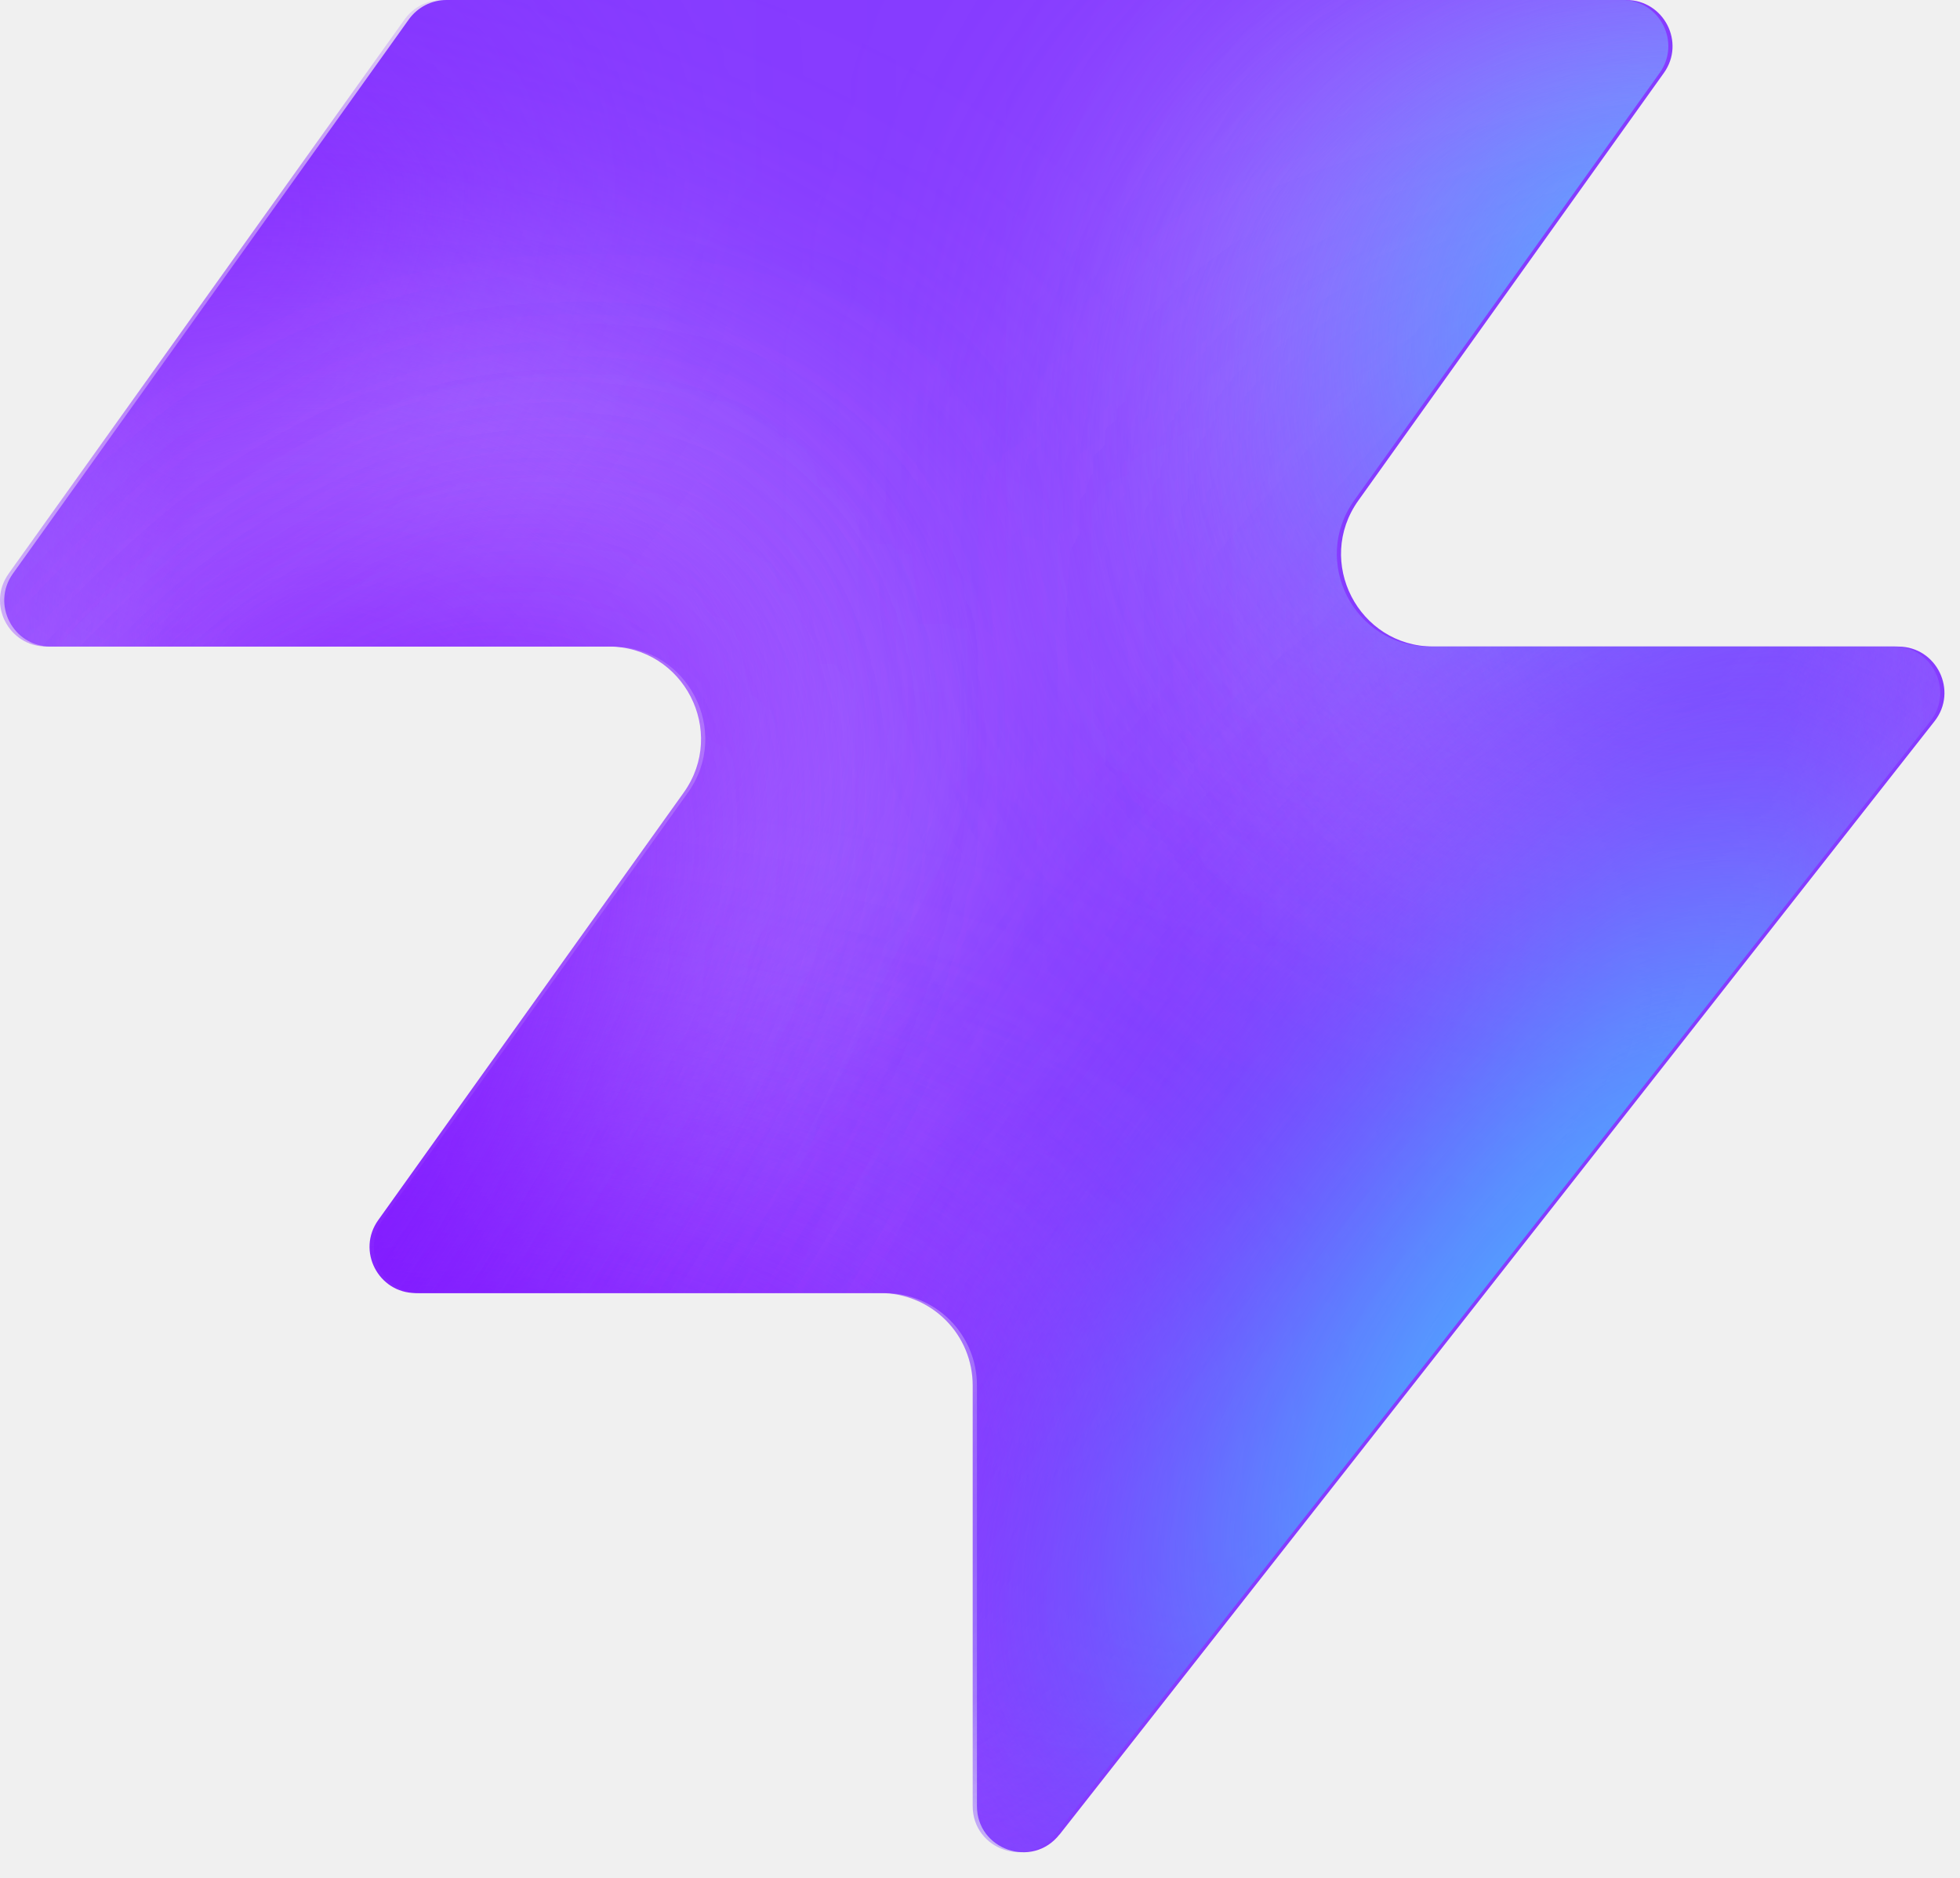
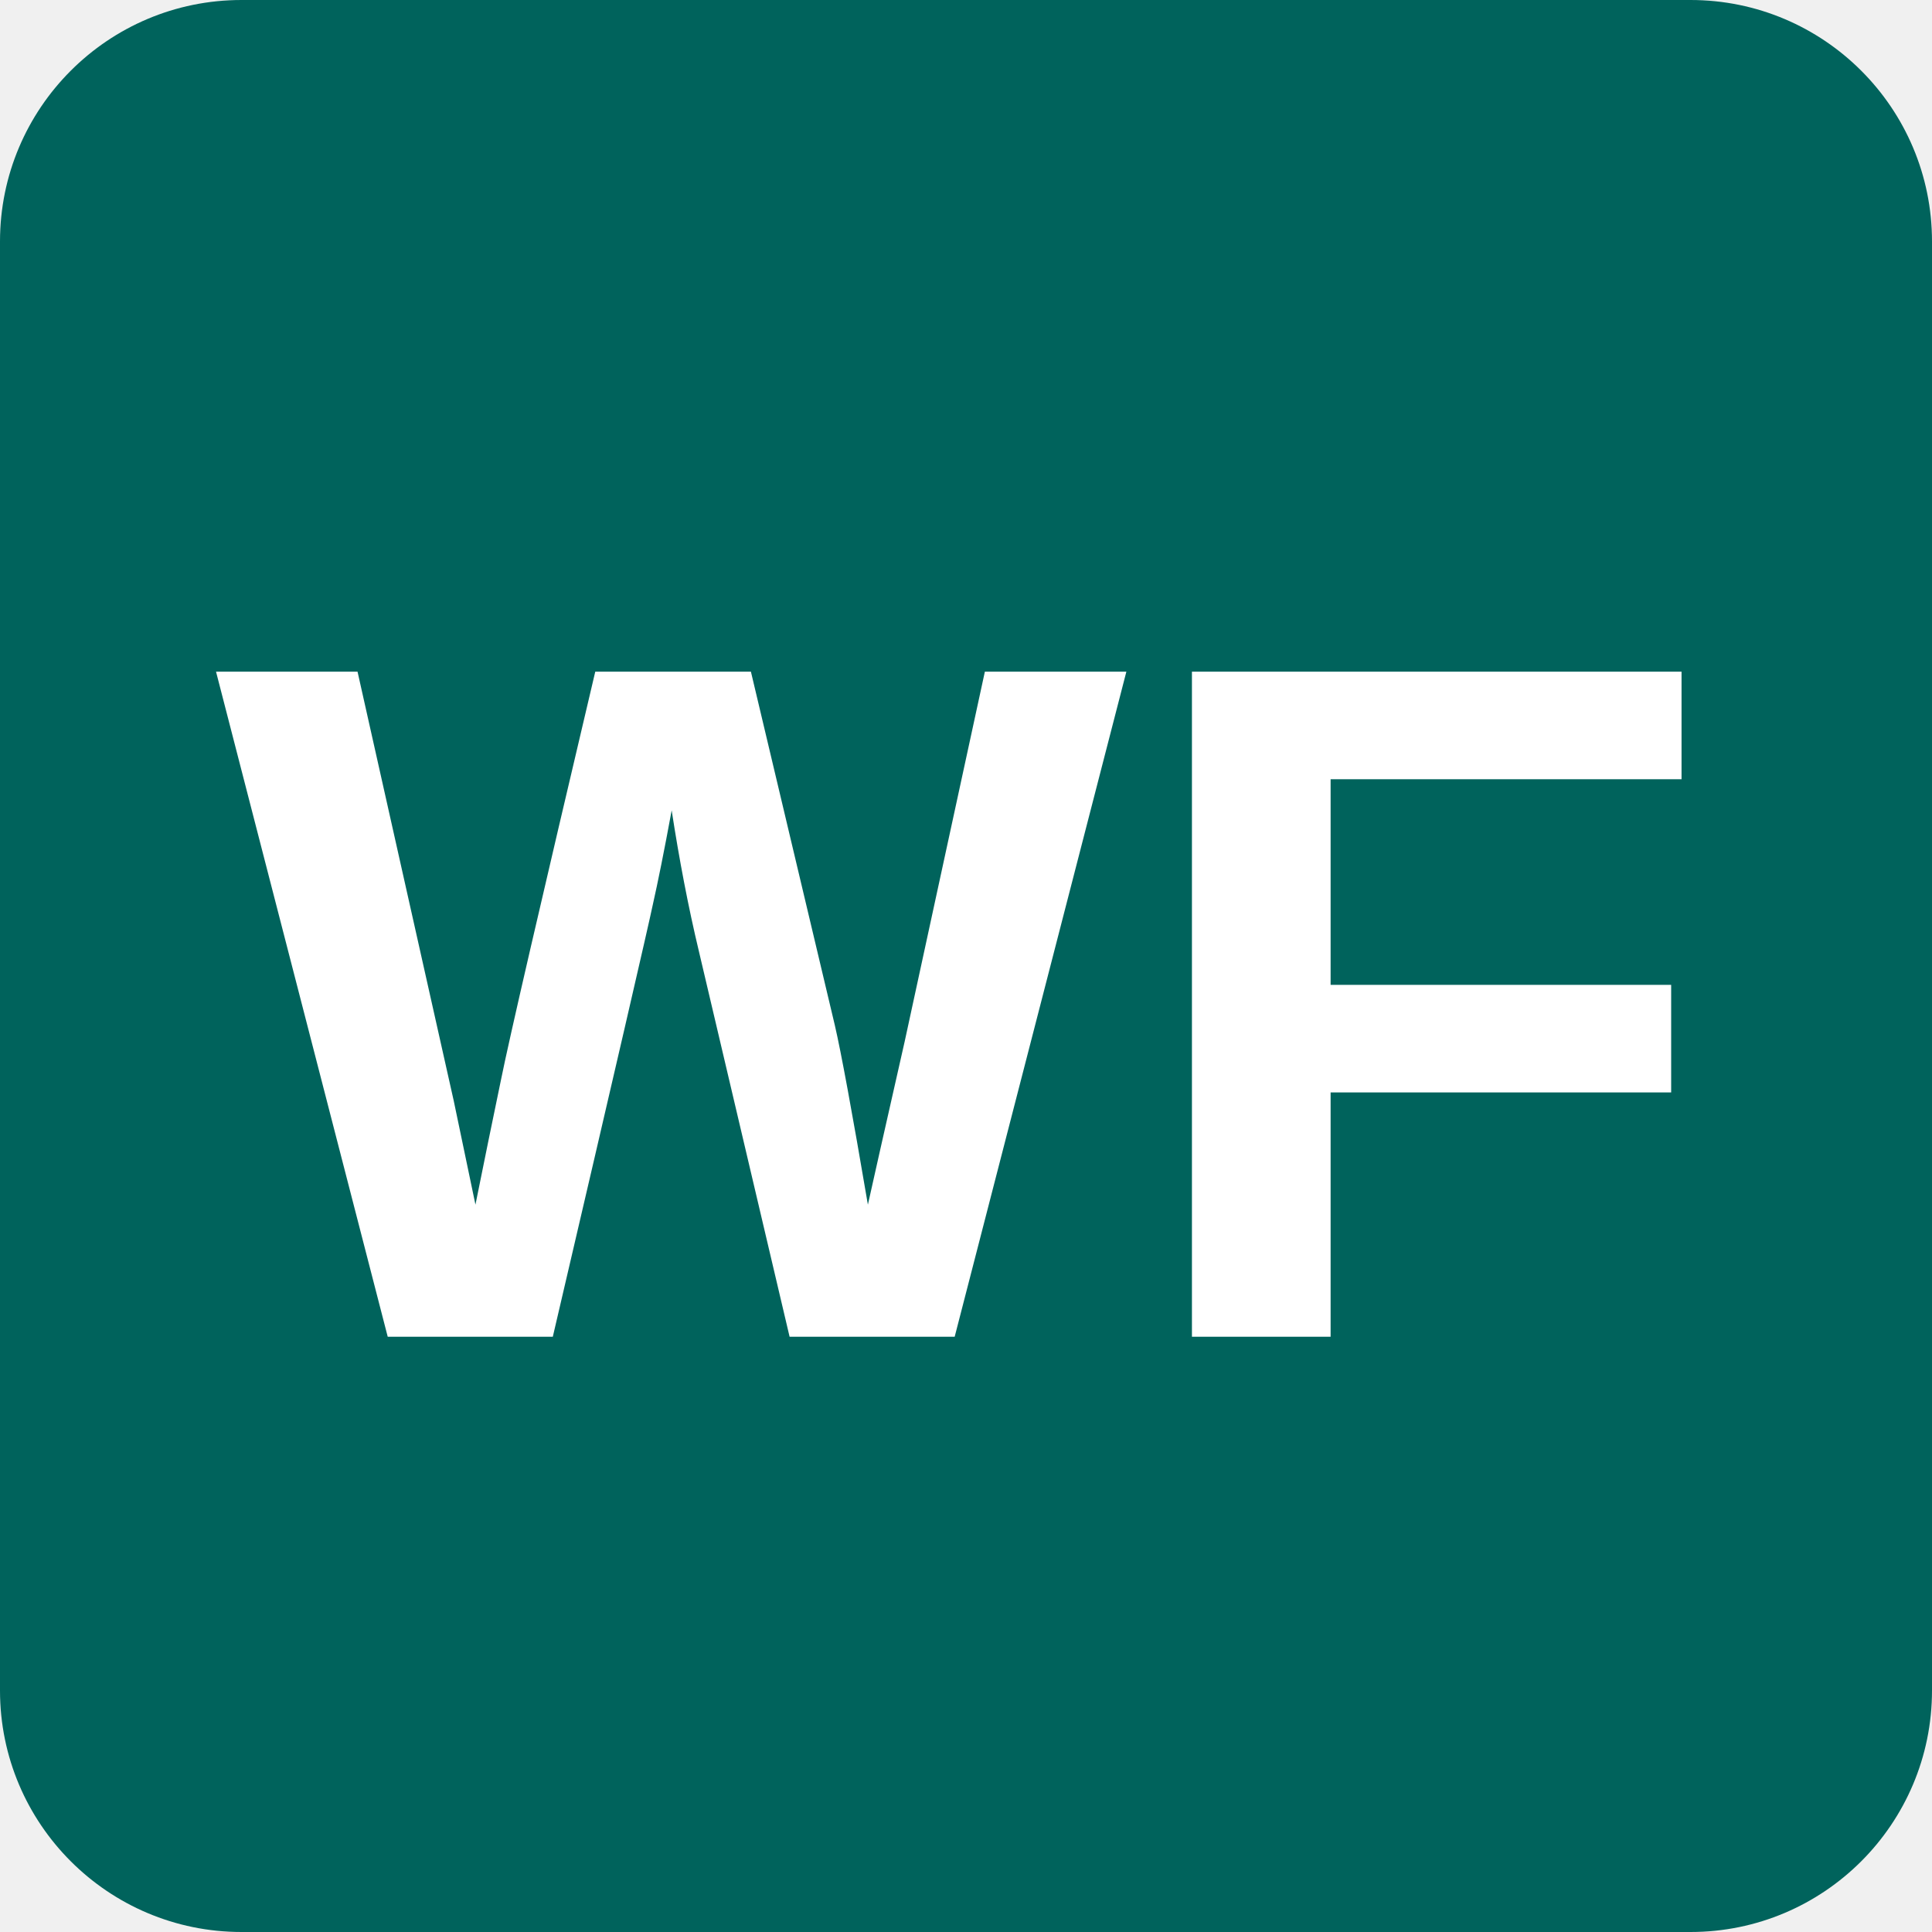
- <svg xmlns="http://www.w3.org/2000/svg" width="48" height="46" fill="none" viewBox="0 0 48 46">
-   <path fill="#863bff" d="M25.946 44.938c-.664.845-2.021.375-2.021-.698V33.937a2.26 2.26 0 0 0-2.262-2.262H10.287c-.92 0-1.456-1.04-.92-1.788l7.48-10.471c1.07-1.497 0-3.578-1.842-3.578H1.237c-.92 0-1.456-1.04-.92-1.788L10.013.474c.214-.297.556-.474.92-.474h28.894c.92 0 1.456 1.04.92 1.788l-7.48 10.471c-1.07 1.498 0 3.579 1.842 3.579h11.377c.943 0 1.473 1.088.89 1.83L25.947 44.94z" style="fill:#863bff;fill:color(display-p3 .525 .23 1);fill-opacity:1" />
-   <mask id="a" width="48" height="46" x="0" y="0" maskUnits="userSpaceOnUse" style="mask-type:alpha">
-     <path fill="#000" d="M25.842 44.938c-.664.844-2.021.375-2.021-.698V33.937a2.26 2.26 0 0 0-2.262-2.262H10.183c-.92 0-1.456-1.04-.92-1.788l7.48-10.471c1.07-1.498 0-3.579-1.842-3.579H1.133c-.92 0-1.456-1.04-.92-1.787L9.91.473c.214-.297.556-.474.92-.474h28.894c.92 0 1.456 1.04.92 1.788l-7.48 10.471c-1.07 1.498 0 3.578 1.842 3.578h11.377c.943 0 1.473 1.088.89 1.832L25.843 44.94z" style="fill:#000;fill-opacity:1" />
-   </mask>
-   <g mask="url(#a)">
-     <g filter="url(#b)">
-       <ellipse cx="5.508" cy="14.704" fill="#ede6ff" rx="5.508" ry="14.704" style="fill:#ede6ff;fill:color(display-p3 .927 .903 1);fill-opacity:1" transform="matrix(.00324 1 1 -.00324 -4.47 31.516)" />
-     </g>
-     <g filter="url(#c)">
-       <ellipse cx="10.399" cy="29.851" fill="#ede6ff" rx="10.399" ry="29.851" style="fill:#ede6ff;fill:color(display-p3 .927 .903 1);fill-opacity:1" transform="matrix(.00324 1 1 -.00324 -39.328 7.883)" />
-     </g>
-     <g filter="url(#d)">
-       <ellipse cx="5.508" cy="30.487" fill="#7e14ff" rx="5.508" ry="30.487" style="fill:#7e14ff;fill:color(display-p3 .492 .077 1);fill-opacity:1" transform="rotate(89.814 -25.913 -14.639)scale(1 -1)" />
-     </g>
-     <g filter="url(#e)">
-       <ellipse cx="5.508" cy="30.599" fill="#7e14ff" rx="5.508" ry="30.599" style="fill:#7e14ff;fill:color(display-p3 .492 .077 1);fill-opacity:1" transform="rotate(89.814 -32.644 -3.334)scale(1 -1)" />
-     </g>
-     <g filter="url(#f)">
-       <ellipse cx="5.508" cy="30.599" fill="#7e14ff" rx="5.508" ry="30.599" style="fill:#7e14ff;fill:color(display-p3 .492 .077 1);fill-opacity:1" transform="matrix(.00324 1 1 -.00324 -34.34 30.47)" />
-     </g>
-     <g filter="url(#g)">
-       <ellipse cx="14.072" cy="22.078" fill="#ede6ff" rx="14.072" ry="22.078" style="fill:#ede6ff;fill:color(display-p3 .927 .903 1);fill-opacity:1" transform="rotate(93.35 24.506 48.493)scale(-1 1)" />
-     </g>
-     <g filter="url(#h)">
-       <ellipse cx="3.47" cy="21.501" fill="#7e14ff" rx="3.47" ry="21.501" style="fill:#7e14ff;fill:color(display-p3 .492 .077 1);fill-opacity:1" transform="rotate(89.009 28.708 47.59)scale(-1 1)" />
-     </g>
-     <g filter="url(#i)">
-       <ellipse cx="3.47" cy="21.501" fill="#7e14ff" rx="3.47" ry="21.501" style="fill:#7e14ff;fill:color(display-p3 .492 .077 1);fill-opacity:1" transform="rotate(89.009 28.708 47.59)scale(-1 1)" />
-     </g>
-     <g filter="url(#j)">
-       <ellipse cx=".387" cy="8.972" fill="#7e14ff" rx="4.407" ry="29.108" style="fill:#7e14ff;fill:color(display-p3 .492 .077 1);fill-opacity:1" transform="rotate(39.51 .387 8.972)" />
-     </g>
-     <g filter="url(#k)">
-       <ellipse cx="47.523" cy="-6.092" fill="#7e14ff" rx="4.407" ry="29.108" style="fill:#7e14ff;fill:color(display-p3 .492 .077 1);fill-opacity:1" transform="rotate(37.892 47.523 -6.092)" />
-     </g>
-     <g filter="url(#l)">
-       <ellipse cx="41.412" cy="6.333" fill="#47bfff" rx="5.971" ry="9.665" style="fill:#47bfff;fill:color(display-p3 .28 .748 1);fill-opacity:1" transform="rotate(37.892 41.412 6.333)" />
-     </g>
-     <g filter="url(#m)">
-       <ellipse cx="-1.879" cy="38.332" fill="#7e14ff" rx="4.407" ry="29.108" style="fill:#7e14ff;fill:color(display-p3 .492 .077 1);fill-opacity:1" transform="rotate(37.892 -1.88 38.332)" />
-     </g>
-     <g filter="url(#n)">
-       <ellipse cx="-1.879" cy="38.332" fill="#7e14ff" rx="4.407" ry="29.108" style="fill:#7e14ff;fill:color(display-p3 .492 .077 1);fill-opacity:1" transform="rotate(37.892 -1.88 38.332)" />
-     </g>
-     <g filter="url(#o)">
-       <ellipse cx="35.651" cy="29.907" fill="#7e14ff" rx="4.407" ry="29.108" style="fill:#7e14ff;fill:color(display-p3 .492 .077 1);fill-opacity:1" transform="rotate(37.892 35.651 29.907)" />
-     </g>
-     <g filter="url(#p)">
-       <ellipse cx="38.418" cy="32.4" fill="#47bfff" rx="5.971" ry="15.297" style="fill:#47bfff;fill:color(display-p3 .28 .748 1);fill-opacity:1" transform="rotate(37.892 38.418 32.4)" />
-     </g>
-   </g>
-   <defs>
-     <filter id="b" width="60.045" height="41.654" x="-19.77" y="16.149" color-interpolation-filters="sRGB" filterUnits="userSpaceOnUse">
-       <feFlood flood-opacity="0" result="BackgroundImageFix" />
-       <feBlend in="SourceGraphic" in2="BackgroundImageFix" result="shape" />
-       <feGaussianBlur result="effect1_foregroundBlur_2002_17158" stdDeviation="7.659" />
-     </filter>
-     <filter id="c" width="90.34" height="51.437" x="-54.613" y="-7.533" color-interpolation-filters="sRGB" filterUnits="userSpaceOnUse">
-       <feFlood flood-opacity="0" result="BackgroundImageFix" />
-       <feBlend in="SourceGraphic" in2="BackgroundImageFix" result="shape" />
-       <feGaussianBlur result="effect1_foregroundBlur_2002_17158" stdDeviation="7.659" />
-     </filter>
-     <filter id="d" width="79.355" height="29.4" x="-49.64" y="2.03" color-interpolation-filters="sRGB" filterUnits="userSpaceOnUse">
-       <feFlood flood-opacity="0" result="BackgroundImageFix" />
-       <feBlend in="SourceGraphic" in2="BackgroundImageFix" result="shape" />
-       <feGaussianBlur result="effect1_foregroundBlur_2002_17158" stdDeviation="4.596" />
-     </filter>
-     <filter id="e" width="79.579" height="29.4" x="-45.045" y="20.029" color-interpolation-filters="sRGB" filterUnits="userSpaceOnUse">
-       <feFlood flood-opacity="0" result="BackgroundImageFix" />
-       <feBlend in="SourceGraphic" in2="BackgroundImageFix" result="shape" />
-       <feGaussianBlur result="effect1_foregroundBlur_2002_17158" stdDeviation="4.596" />
-     </filter>
-     <filter id="f" width="79.579" height="29.4" x="-43.513" y="21.178" color-interpolation-filters="sRGB" filterUnits="userSpaceOnUse">
-       <feFlood flood-opacity="0" result="BackgroundImageFix" />
-       <feBlend in="SourceGraphic" in2="BackgroundImageFix" result="shape" />
-       <feGaussianBlur result="effect1_foregroundBlur_2002_17158" stdDeviation="4.596" />
-     </filter>
-     <filter id="g" width="74.749" height="58.852" x="15.756" y="-17.901" color-interpolation-filters="sRGB" filterUnits="userSpaceOnUse">
-       <feFlood flood-opacity="0" result="BackgroundImageFix" />
-       <feBlend in="SourceGraphic" in2="BackgroundImageFix" result="shape" />
-       <feGaussianBlur result="effect1_foregroundBlur_2002_17158" stdDeviation="7.659" />
-     </filter>
-     <filter id="h" width="61.377" height="25.362" x="23.548" y="2.284" color-interpolation-filters="sRGB" filterUnits="userSpaceOnUse">
-       <feFlood flood-opacity="0" result="BackgroundImageFix" />
-       <feBlend in="SourceGraphic" in2="BackgroundImageFix" result="shape" />
-       <feGaussianBlur result="effect1_foregroundBlur_2002_17158" stdDeviation="4.596" />
-     </filter>
-     <filter id="i" width="61.377" height="25.362" x="23.548" y="2.284" color-interpolation-filters="sRGB" filterUnits="userSpaceOnUse">
-       <feFlood flood-opacity="0" result="BackgroundImageFix" />
-       <feBlend in="SourceGraphic" in2="BackgroundImageFix" result="shape" />
-       <feGaussianBlur result="effect1_foregroundBlur_2002_17158" stdDeviation="4.596" />
-     </filter>
-     <filter id="j" width="56.045" height="63.649" x="-27.636" y="-22.853" color-interpolation-filters="sRGB" filterUnits="userSpaceOnUse">
-       <feFlood flood-opacity="0" result="BackgroundImageFix" />
-       <feBlend in="SourceGraphic" in2="BackgroundImageFix" result="shape" />
-       <feGaussianBlur result="effect1_foregroundBlur_2002_17158" stdDeviation="4.596" />
-     </filter>
-     <filter id="k" width="54.814" height="64.646" x="20.116" y="-38.415" color-interpolation-filters="sRGB" filterUnits="userSpaceOnUse">
-       <feFlood flood-opacity="0" result="BackgroundImageFix" />
-       <feBlend in="SourceGraphic" in2="BackgroundImageFix" result="shape" />
-       <feGaussianBlur result="effect1_foregroundBlur_2002_17158" stdDeviation="4.596" />
-     </filter>
-     <filter id="l" width="33.541" height="35.313" x="24.641" y="-11.323" color-interpolation-filters="sRGB" filterUnits="userSpaceOnUse">
-       <feFlood flood-opacity="0" result="BackgroundImageFix" />
-       <feBlend in="SourceGraphic" in2="BackgroundImageFix" result="shape" />
-       <feGaussianBlur result="effect1_foregroundBlur_2002_17158" stdDeviation="4.596" />
-     </filter>
-     <filter id="m" width="54.814" height="64.646" x="-29.286" y="6.009" color-interpolation-filters="sRGB" filterUnits="userSpaceOnUse">
-       <feFlood flood-opacity="0" result="BackgroundImageFix" />
-       <feBlend in="SourceGraphic" in2="BackgroundImageFix" result="shape" />
-       <feGaussianBlur result="effect1_foregroundBlur_2002_17158" stdDeviation="4.596" />
-     </filter>
-     <filter id="n" width="54.814" height="64.646" x="-29.286" y="6.009" color-interpolation-filters="sRGB" filterUnits="userSpaceOnUse">
-       <feFlood flood-opacity="0" result="BackgroundImageFix" />
-       <feBlend in="SourceGraphic" in2="BackgroundImageFix" result="shape" />
-       <feGaussianBlur result="effect1_foregroundBlur_2002_17158" stdDeviation="4.596" />
-     </filter>
-     <filter id="o" width="54.814" height="64.646" x="8.244" y="-2.416" color-interpolation-filters="sRGB" filterUnits="userSpaceOnUse">
-       <feFlood flood-opacity="0" result="BackgroundImageFix" />
-       <feBlend in="SourceGraphic" in2="BackgroundImageFix" result="shape" />
-       <feGaussianBlur result="effect1_foregroundBlur_2002_17158" stdDeviation="4.596" />
-     </filter>
-     <filter id="p" width="39.409" height="43.623" x="18.713" y="10.588" color-interpolation-filters="sRGB" filterUnits="userSpaceOnUse">
-       <feFlood flood-opacity="0" result="BackgroundImageFix" />
-       <feBlend in="SourceGraphic" in2="BackgroundImageFix" result="shape" />
-       <feGaussianBlur result="effect1_foregroundBlur_2002_17158" stdDeviation="4.596" />
-     </filter>
-   </defs>
+ <svg xmlns="http://www.w3.org/2000/svg" viewBox="0 0 32 32" fill="none">
+   <rect width="32" height="32" rx="4" fill="#00635C" />
+   <text x="50%" y="55%" dominant-baseline="middle" text-anchor="middle" font-family="Arial, sans-serif" font-weight="bold" font-size="16" fill="white">WF</text>
</svg>
